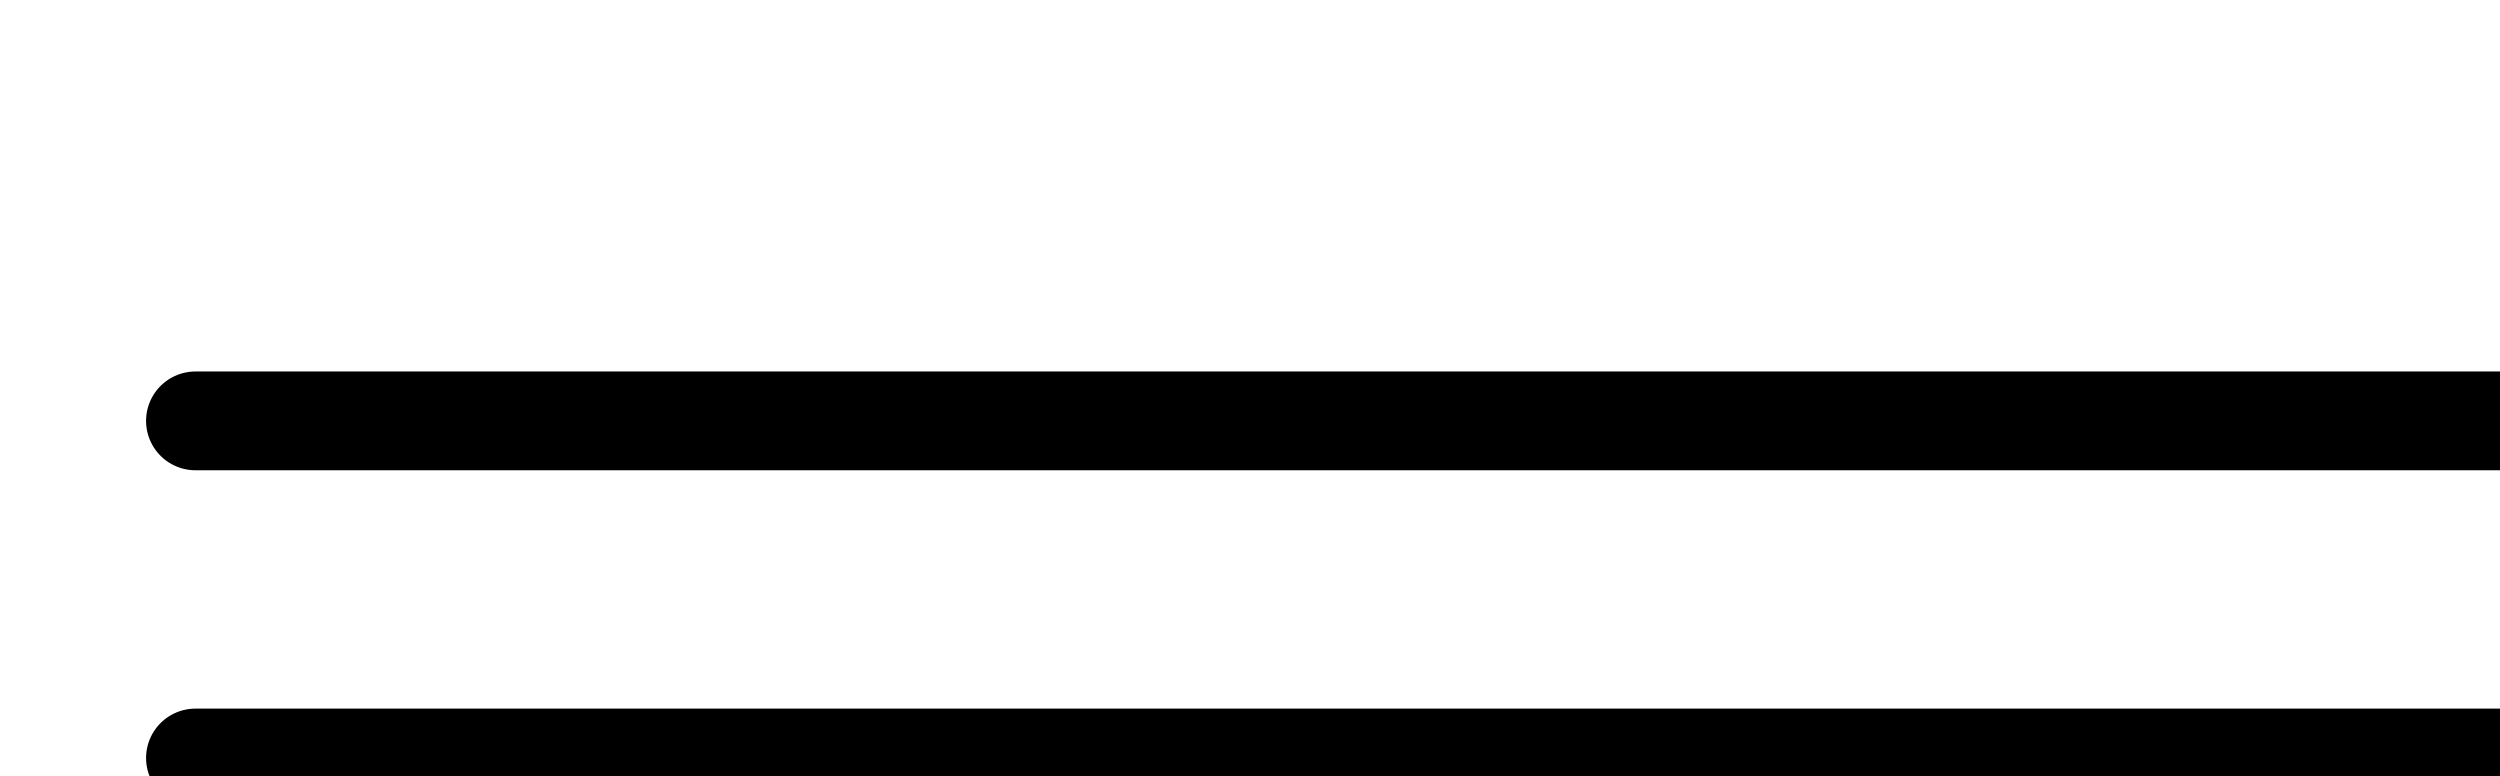
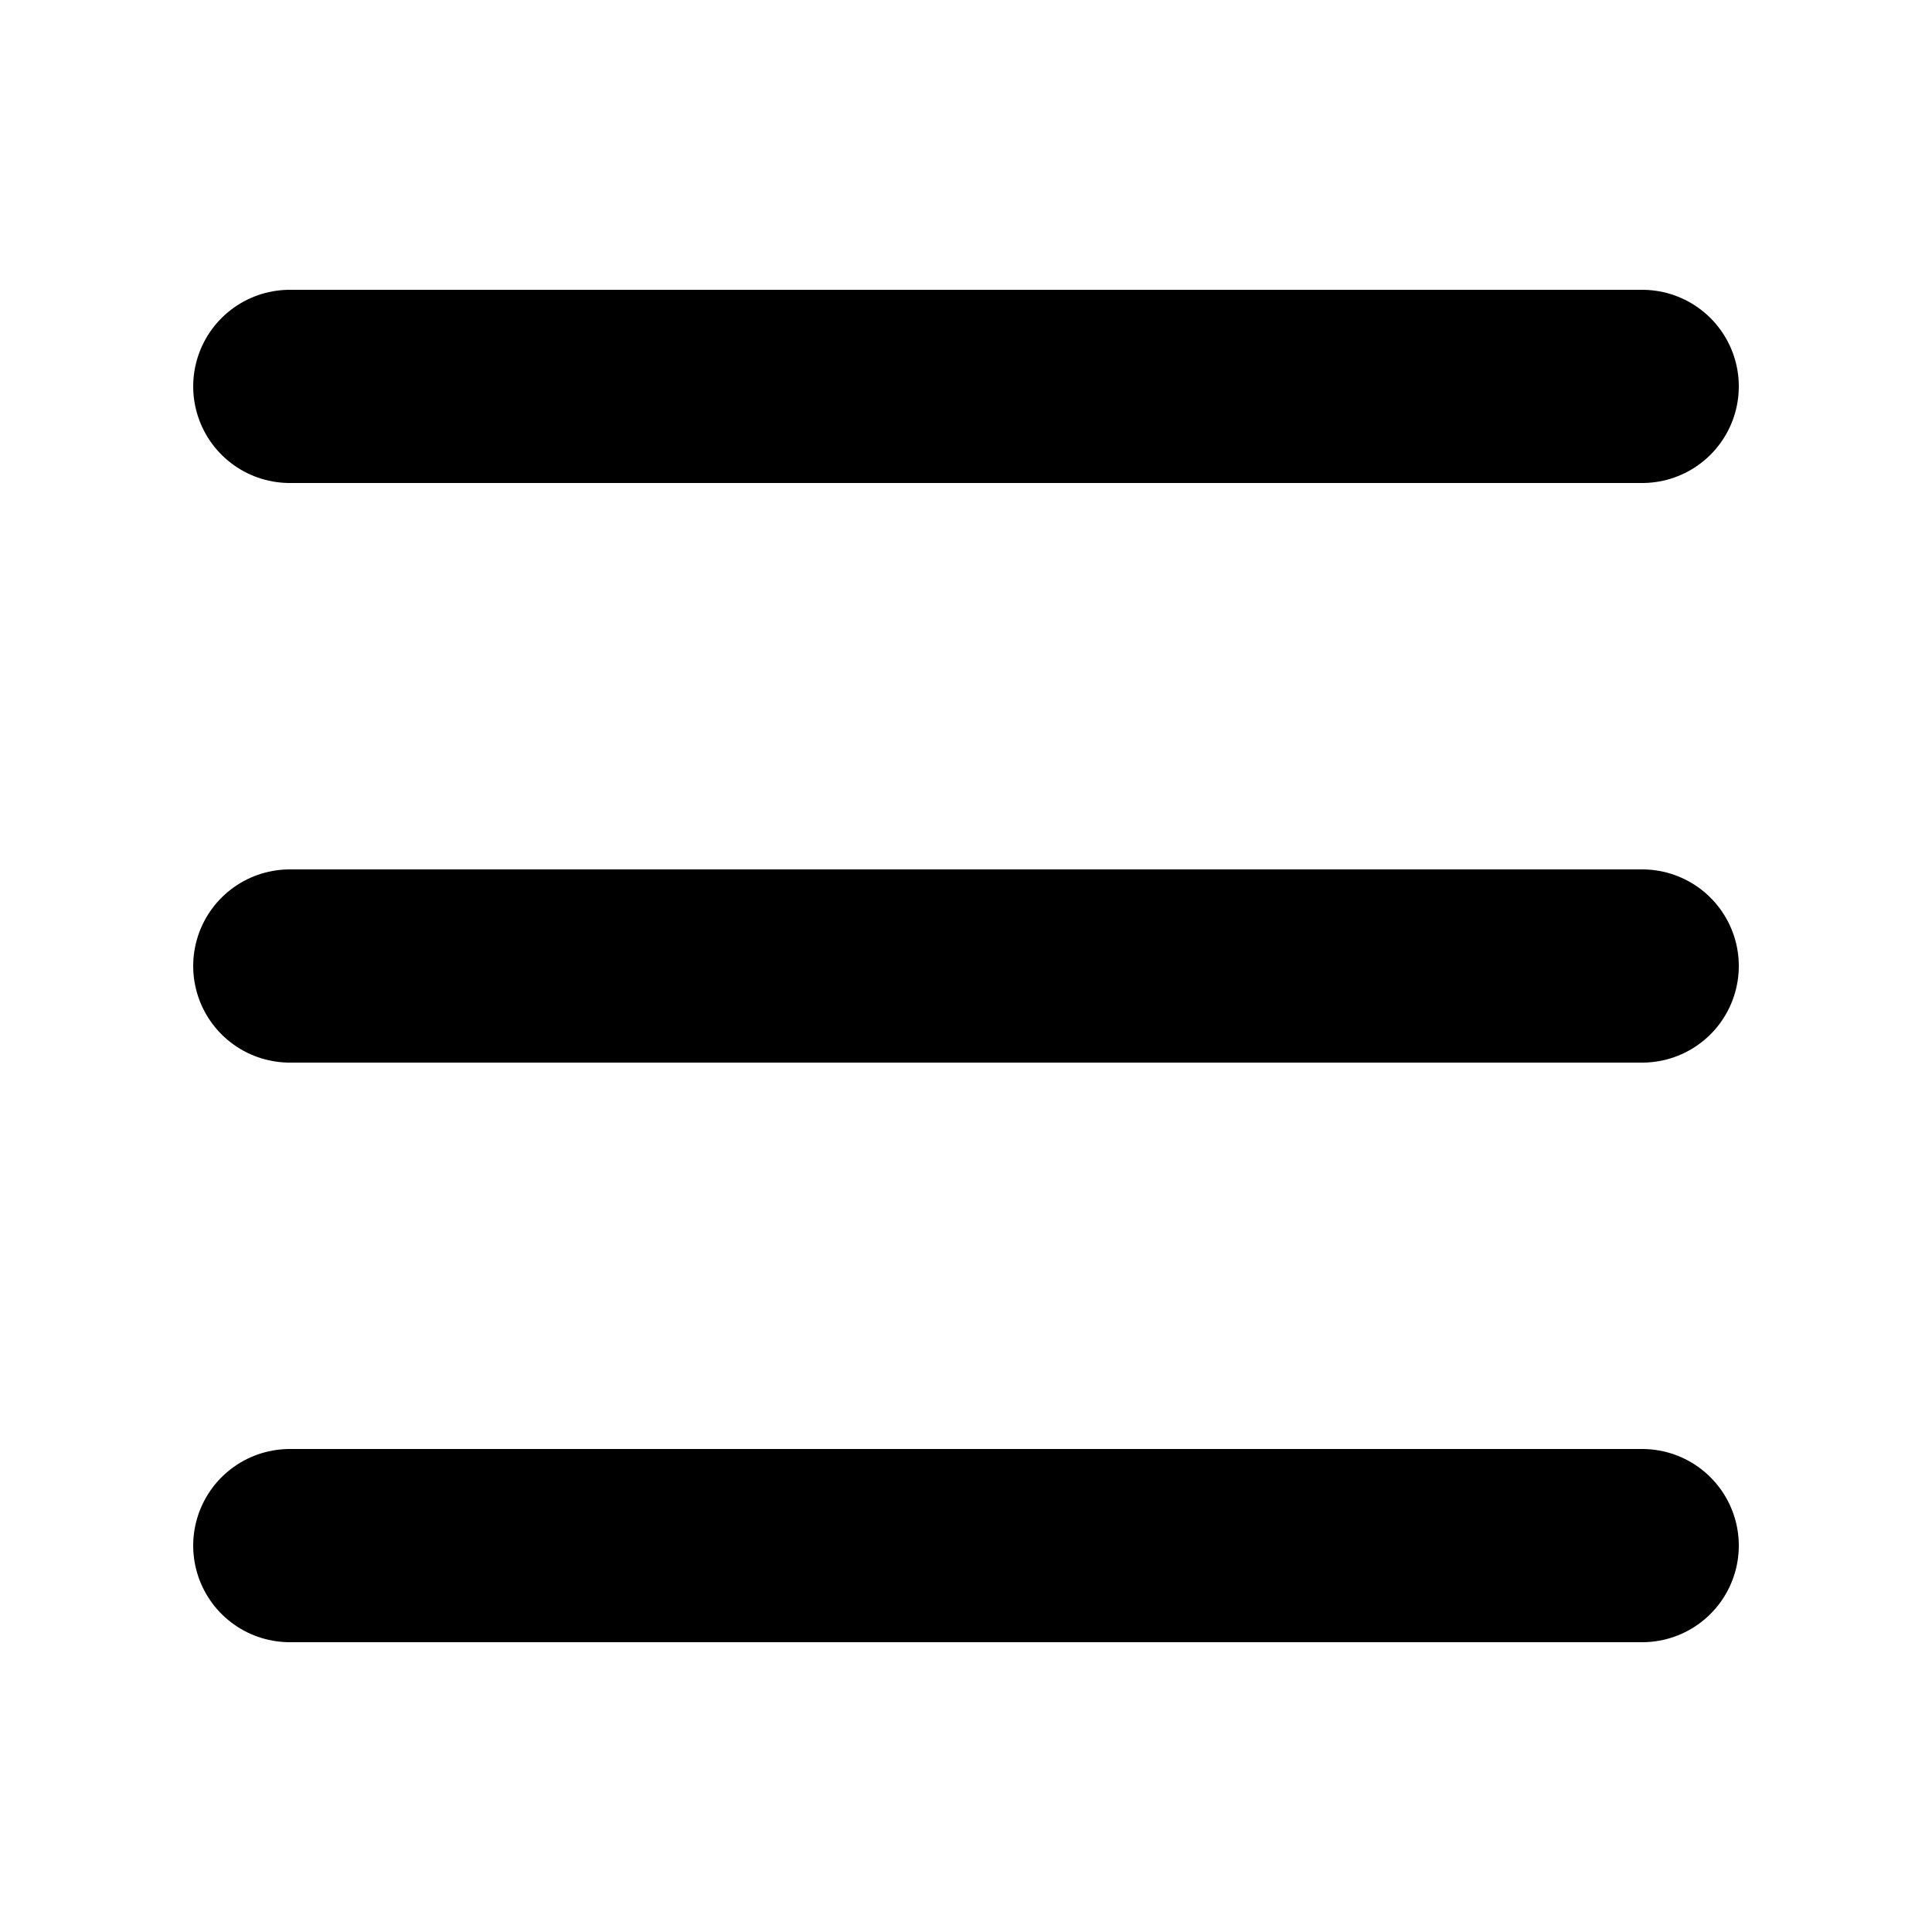
- <svg>
-   <g style="fill:none;stroke:#000000;stroke-linecap:round;stroke-width:7.961;" stroke-width="0.4rem">
-     <g>
-       <path d="M 15.751,33.916 H 209.249" class="bar1" />
-       <path d="M 15.751,61.084 H 209.249" class="bar1" />
-       <path d="M 15.751,88.461 H 209.249" class="bar1" />
+ <svg xmlns="http://www.w3.org/2000/svg" class="burgerBtn" version="1.1" viewBox="0 0 100 100">
+   <svg version="1.1">
+     <g fill="none" stroke="#000" stroke-linecap="round" stroke-width="10">
+       <path class="btnBar1" d="m15 20h70" />
+       <path class="btnBar2" d="m15 50h70" />
+       <path class="btnBar3" d="m15 80h70" />
    </g>
-   </g>
+   </svg>
</svg>
